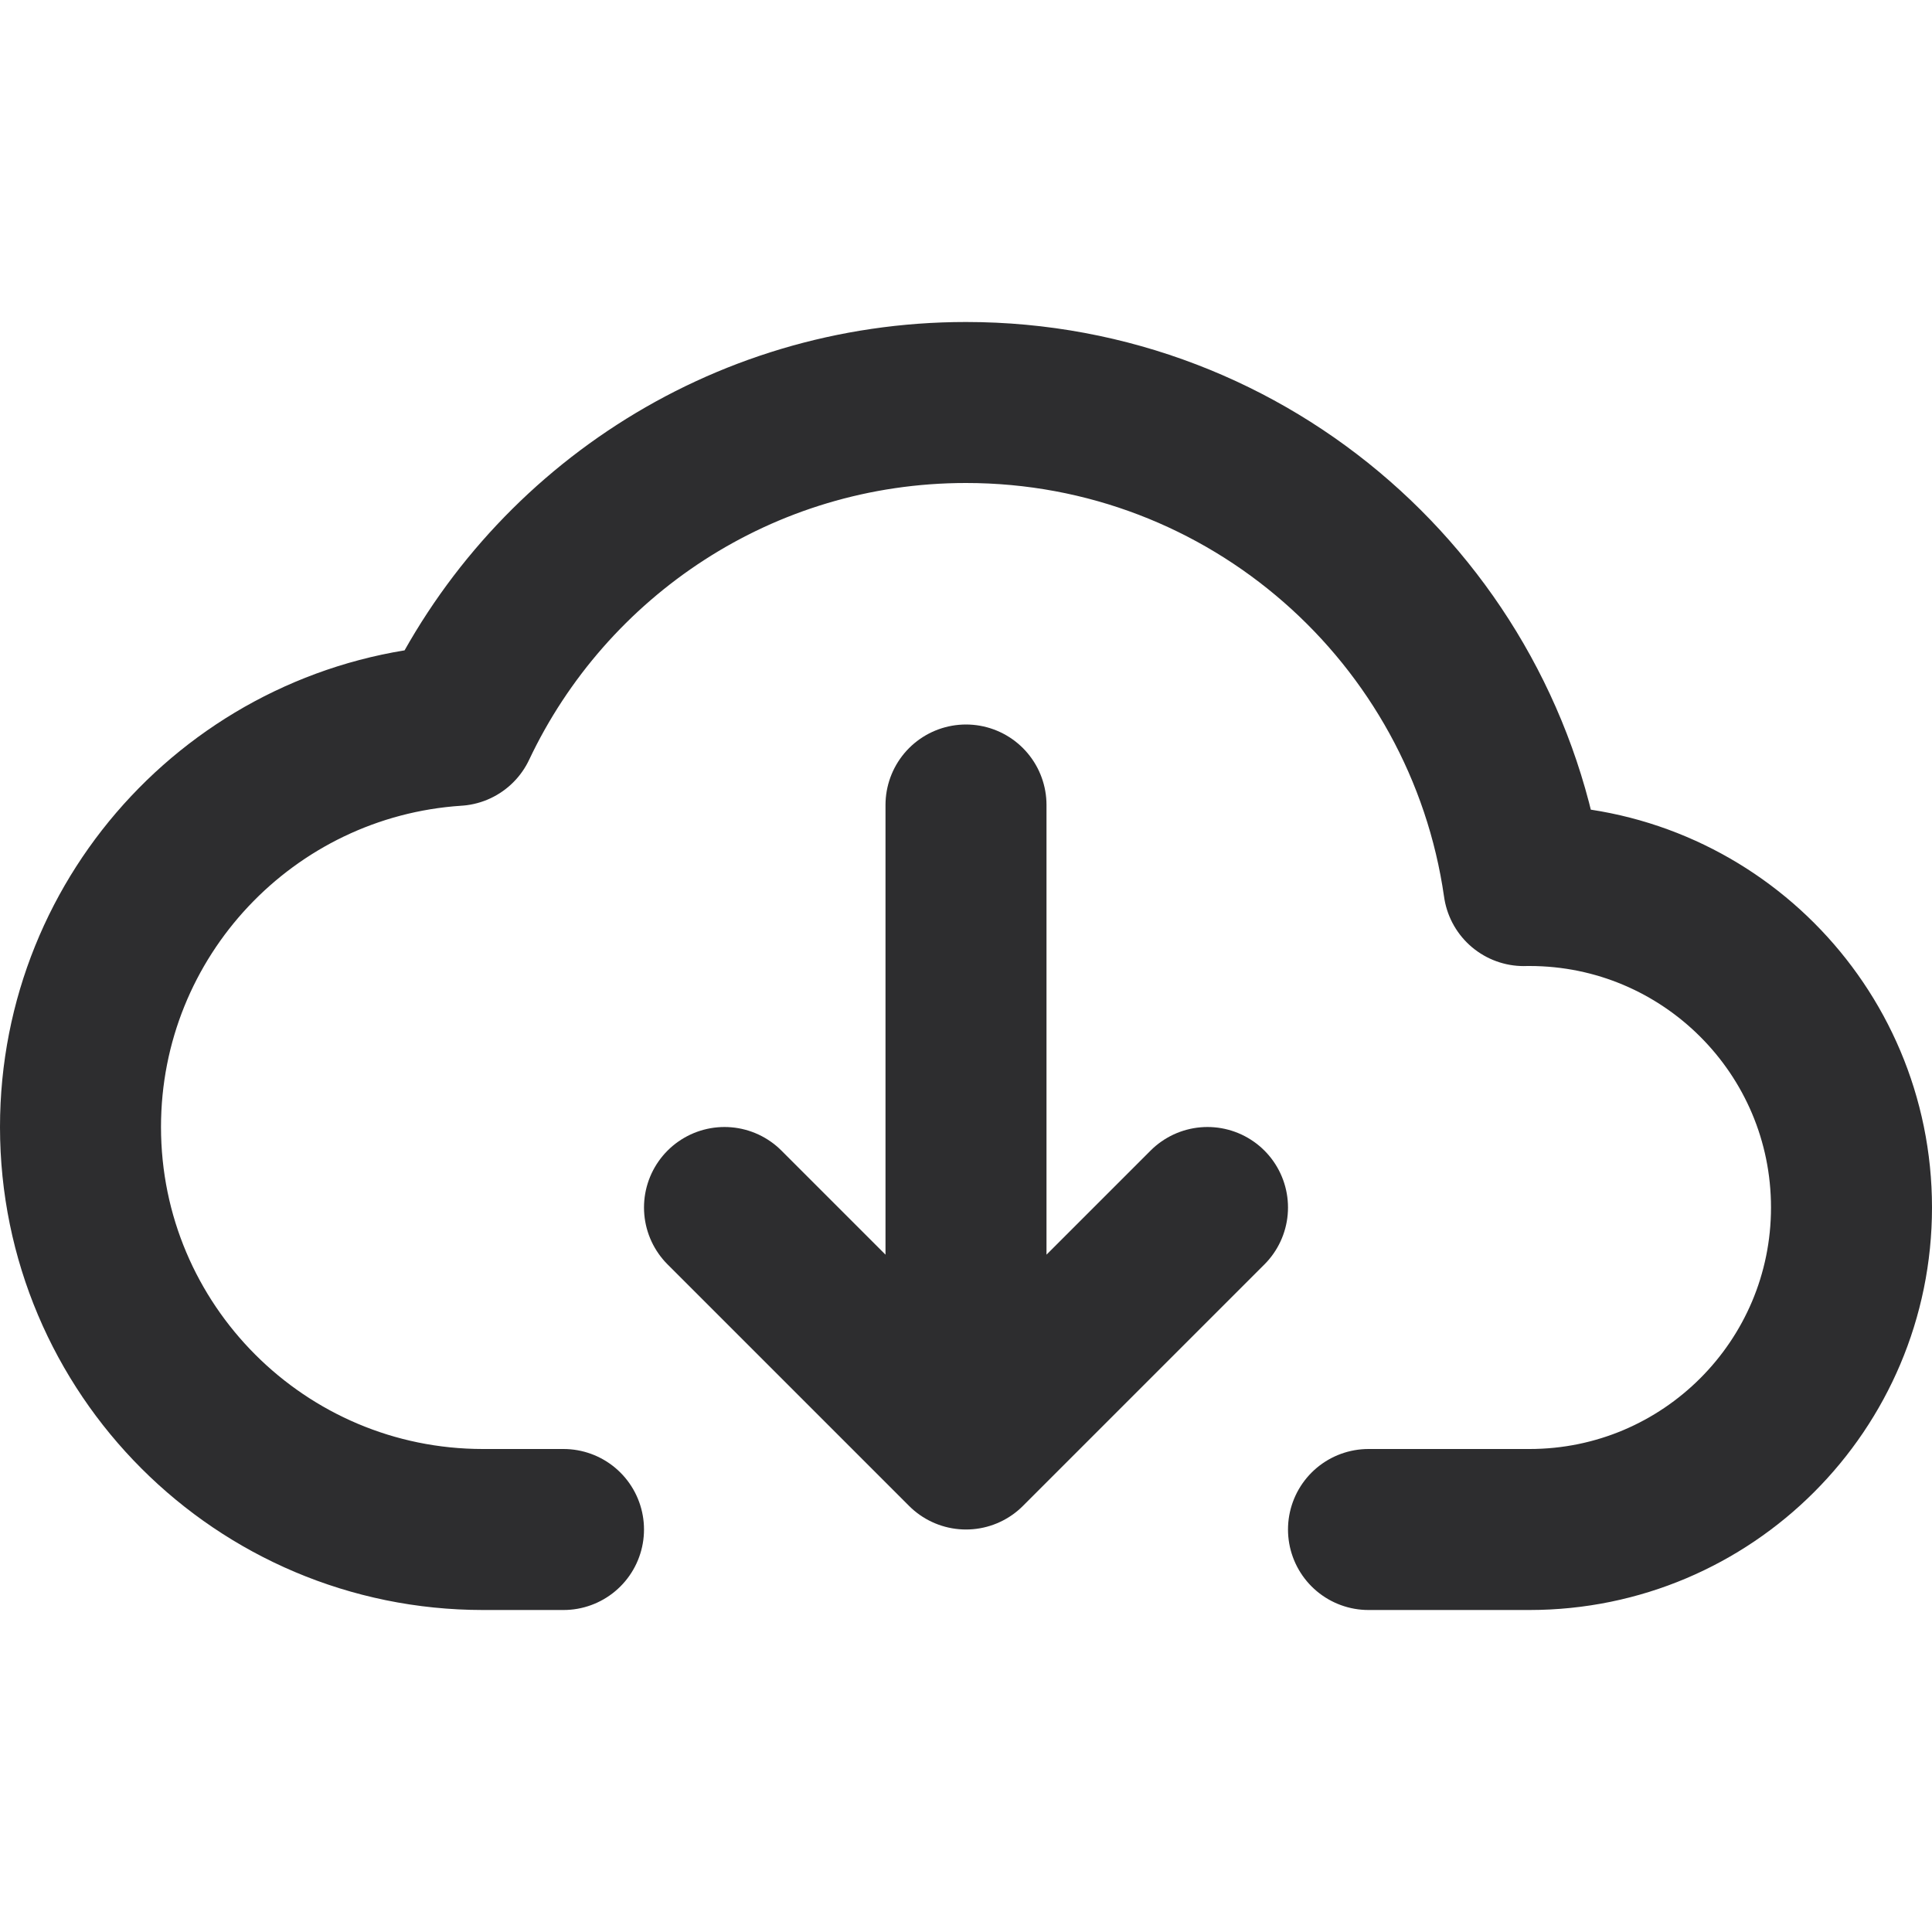
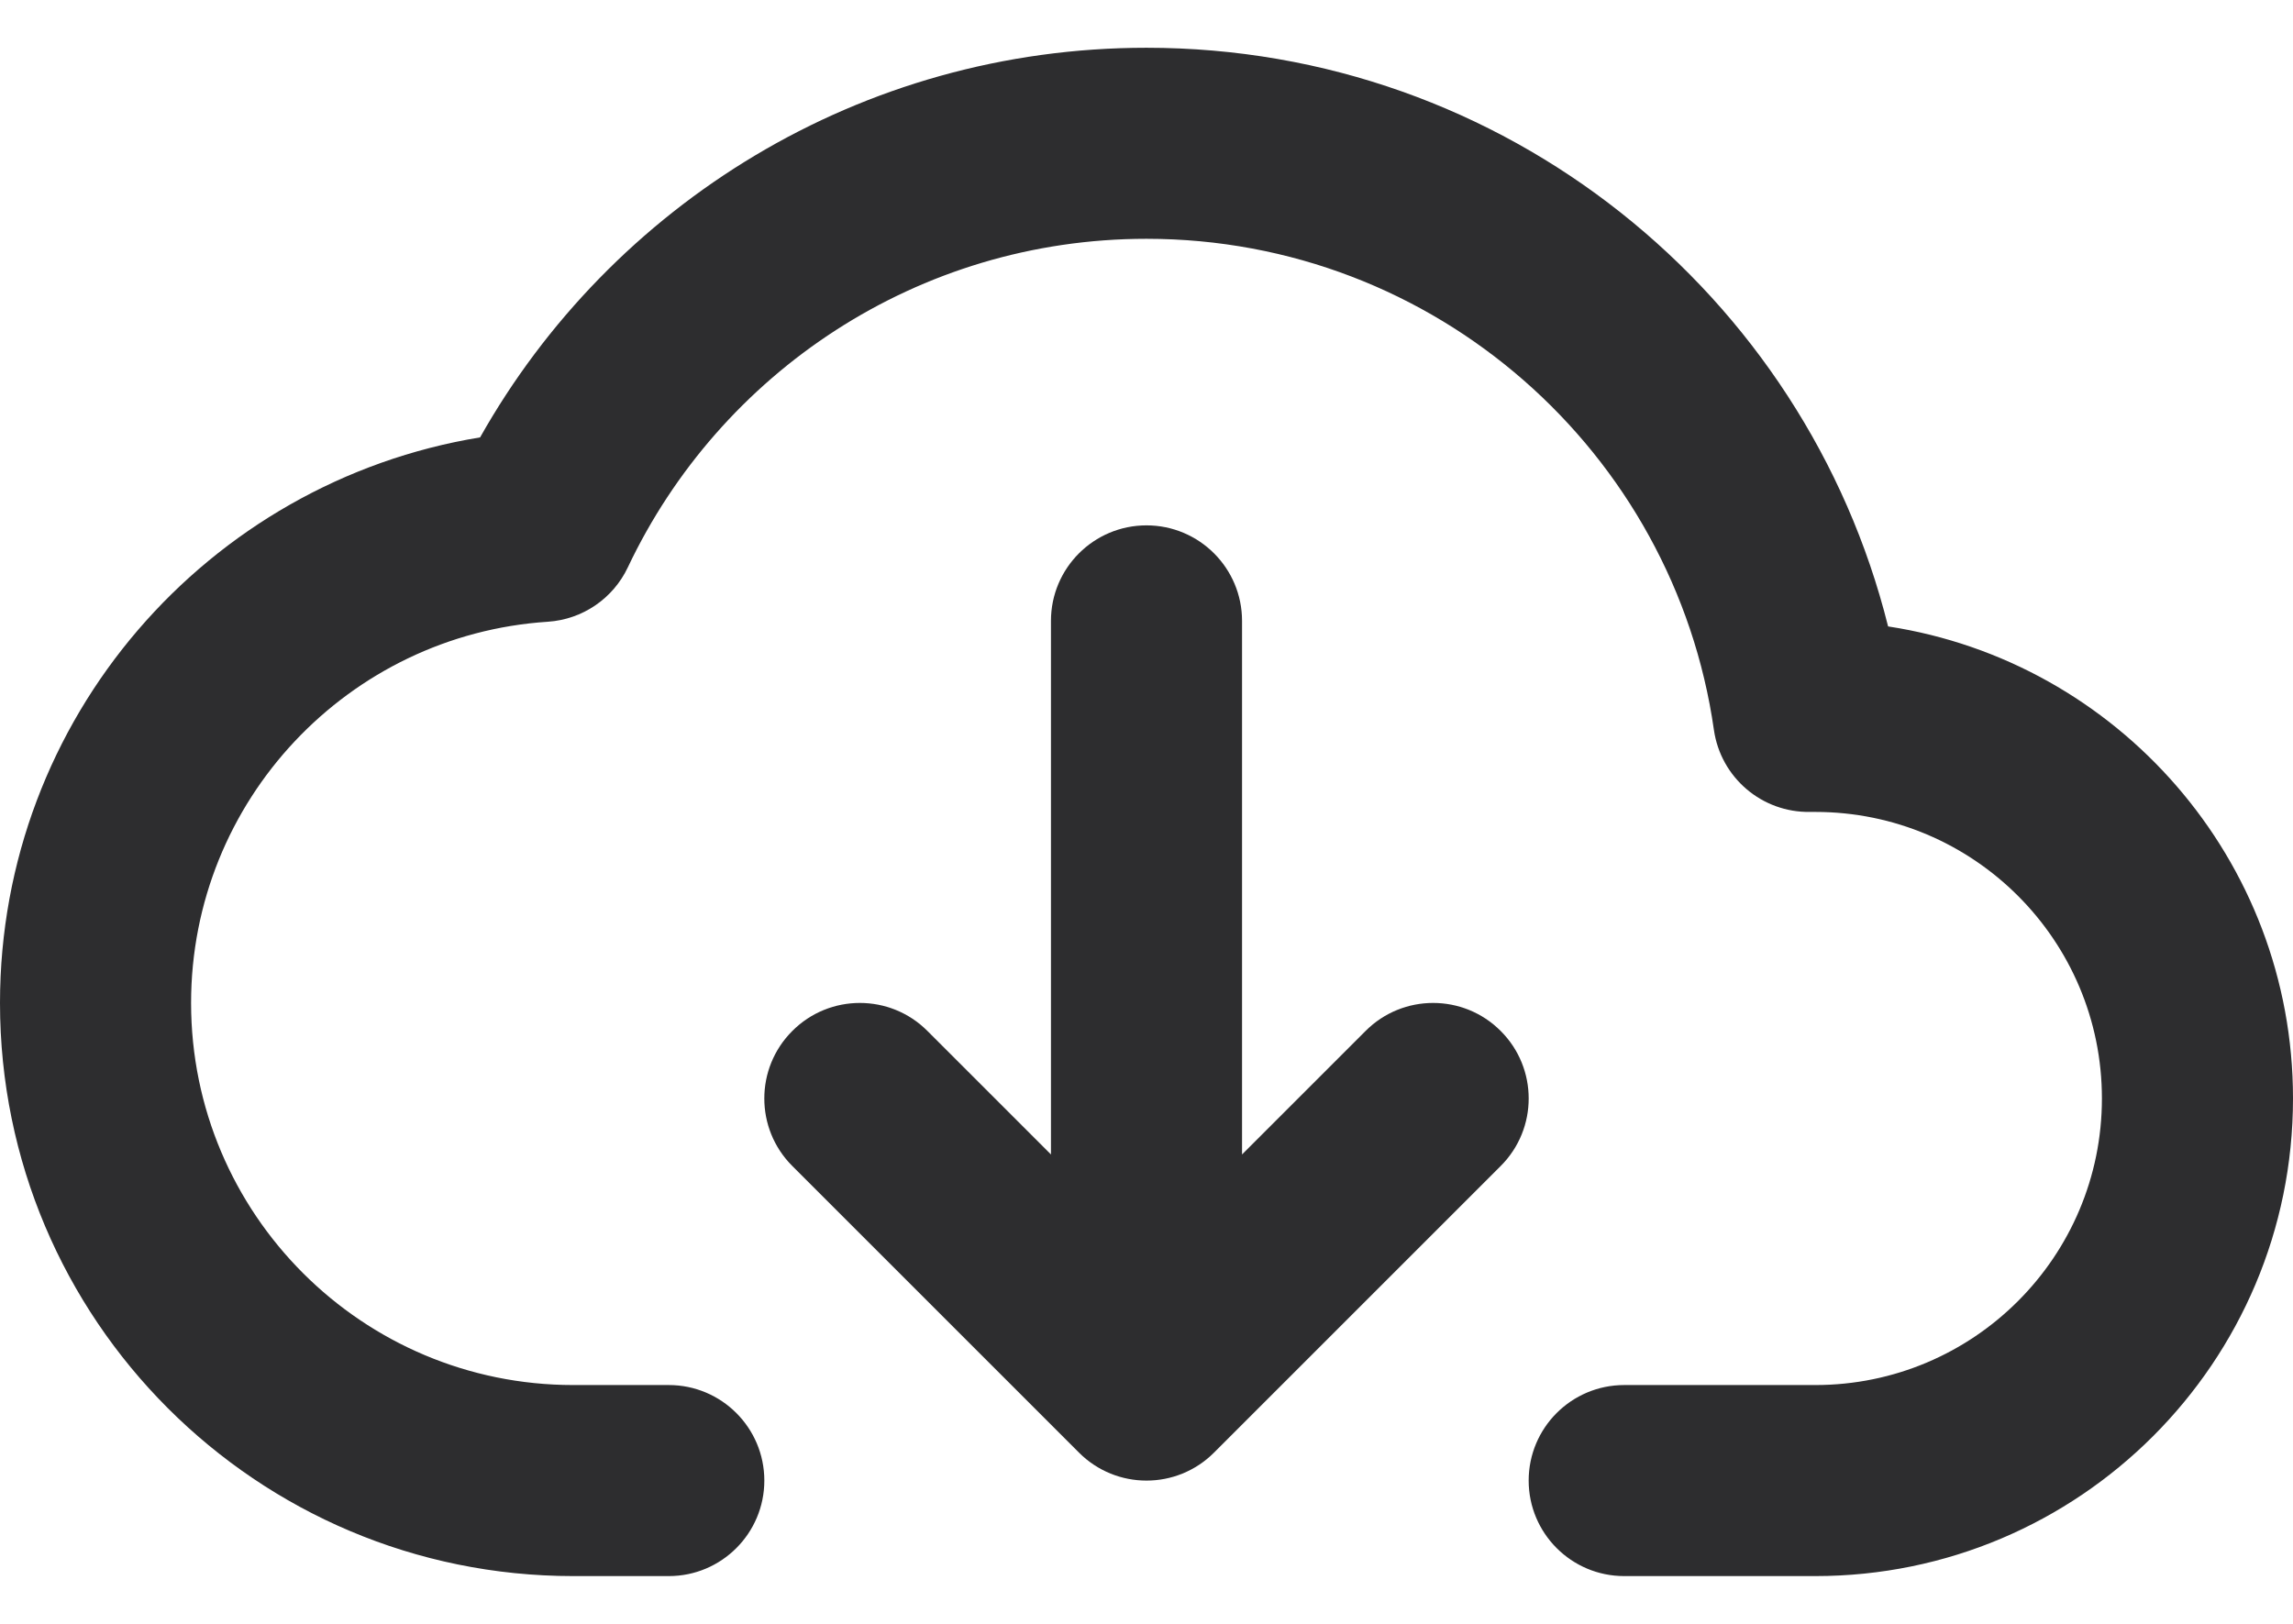
- <svg xmlns="http://www.w3.org/2000/svg" width="24" height="24" viewBox="0 0 24 24" fill="none">
-   <path d="M7 19H6C3.239 19 1 16.761 1 14C1 11.35 3.062 9.181 5.669 9.011C6.79 6.64 9.203 5 12 5C15.527 5 18.444 7.608 18.929 11.001C18.953 11 18.976 11 19 11C21.209 11 23 12.791 23 15C23 17.209 21.209 19 19 19H17" stroke="#2D2D2F" stroke-width="2" stroke-linecap="round" stroke-linejoin="round" />
-   <path d="M9 15L12 18M12 18L15 15M12 18L12 10" stroke="#2D2D2F" stroke-width="2" stroke-linecap="round" stroke-linejoin="round" />
+ <svg xmlns="http://www.w3.org/2000/svg" width="24" height="17" viewBox="0 0 24 17" fill="none">
+   <path fill-rule="evenodd" clip-rule="evenodd" d="M12 2.5C9.604 2.5 7.535 3.904 6.572 5.938C6.417 6.267 6.096 6.485 5.734 6.509C3.649 6.645 2 8.38 2 10.5C2 12.709 3.791 14.5 6 14.5H7C7.552 14.5 8 14.948 8 15.5C8 16.052 7.552 16.5 7 16.5H6C2.686 16.5 0 13.814 0 10.5C0 7.518 2.175 5.045 5.025 4.579C6.396 2.146 9.005 0.5 12 0.5C15.749 0.5 18.894 3.078 19.762 6.558C22.162 6.925 24 8.998 24 11.5C24 14.261 21.761 16.5 19 16.5H17C16.448 16.5 16 16.052 16 15.5C16 14.948 16.448 14.5 17 14.5H19C20.657 14.5 22 13.157 22 11.5C22 9.843 20.657 8.5 19 8.5C18.982 8.5 18.964 8.5 18.947 8.5C18.442 8.509 18.011 8.141 17.939 7.642C17.524 4.735 15.022 2.5 12 2.5Z" fill="#2D2D2F" />
+   <path fill-rule="evenodd" clip-rule="evenodd" d="M12.707 15.207C12.317 15.598 11.683 15.598 11.293 15.207L8.293 12.207C7.902 11.817 7.902 11.183 8.293 10.793C8.683 10.402 9.317 10.402 9.707 10.793L11 12.086L11 6.5C11 5.948 11.448 5.5 12 5.5C12.552 5.5 13 5.948 13 6.5L13 12.086L14.293 10.793C14.683 10.402 15.317 10.402 15.707 10.793C16.098 11.183 16.098 11.817 15.707 12.207L12.707 15.207Z" fill="#2D2D2F" />
</svg>
